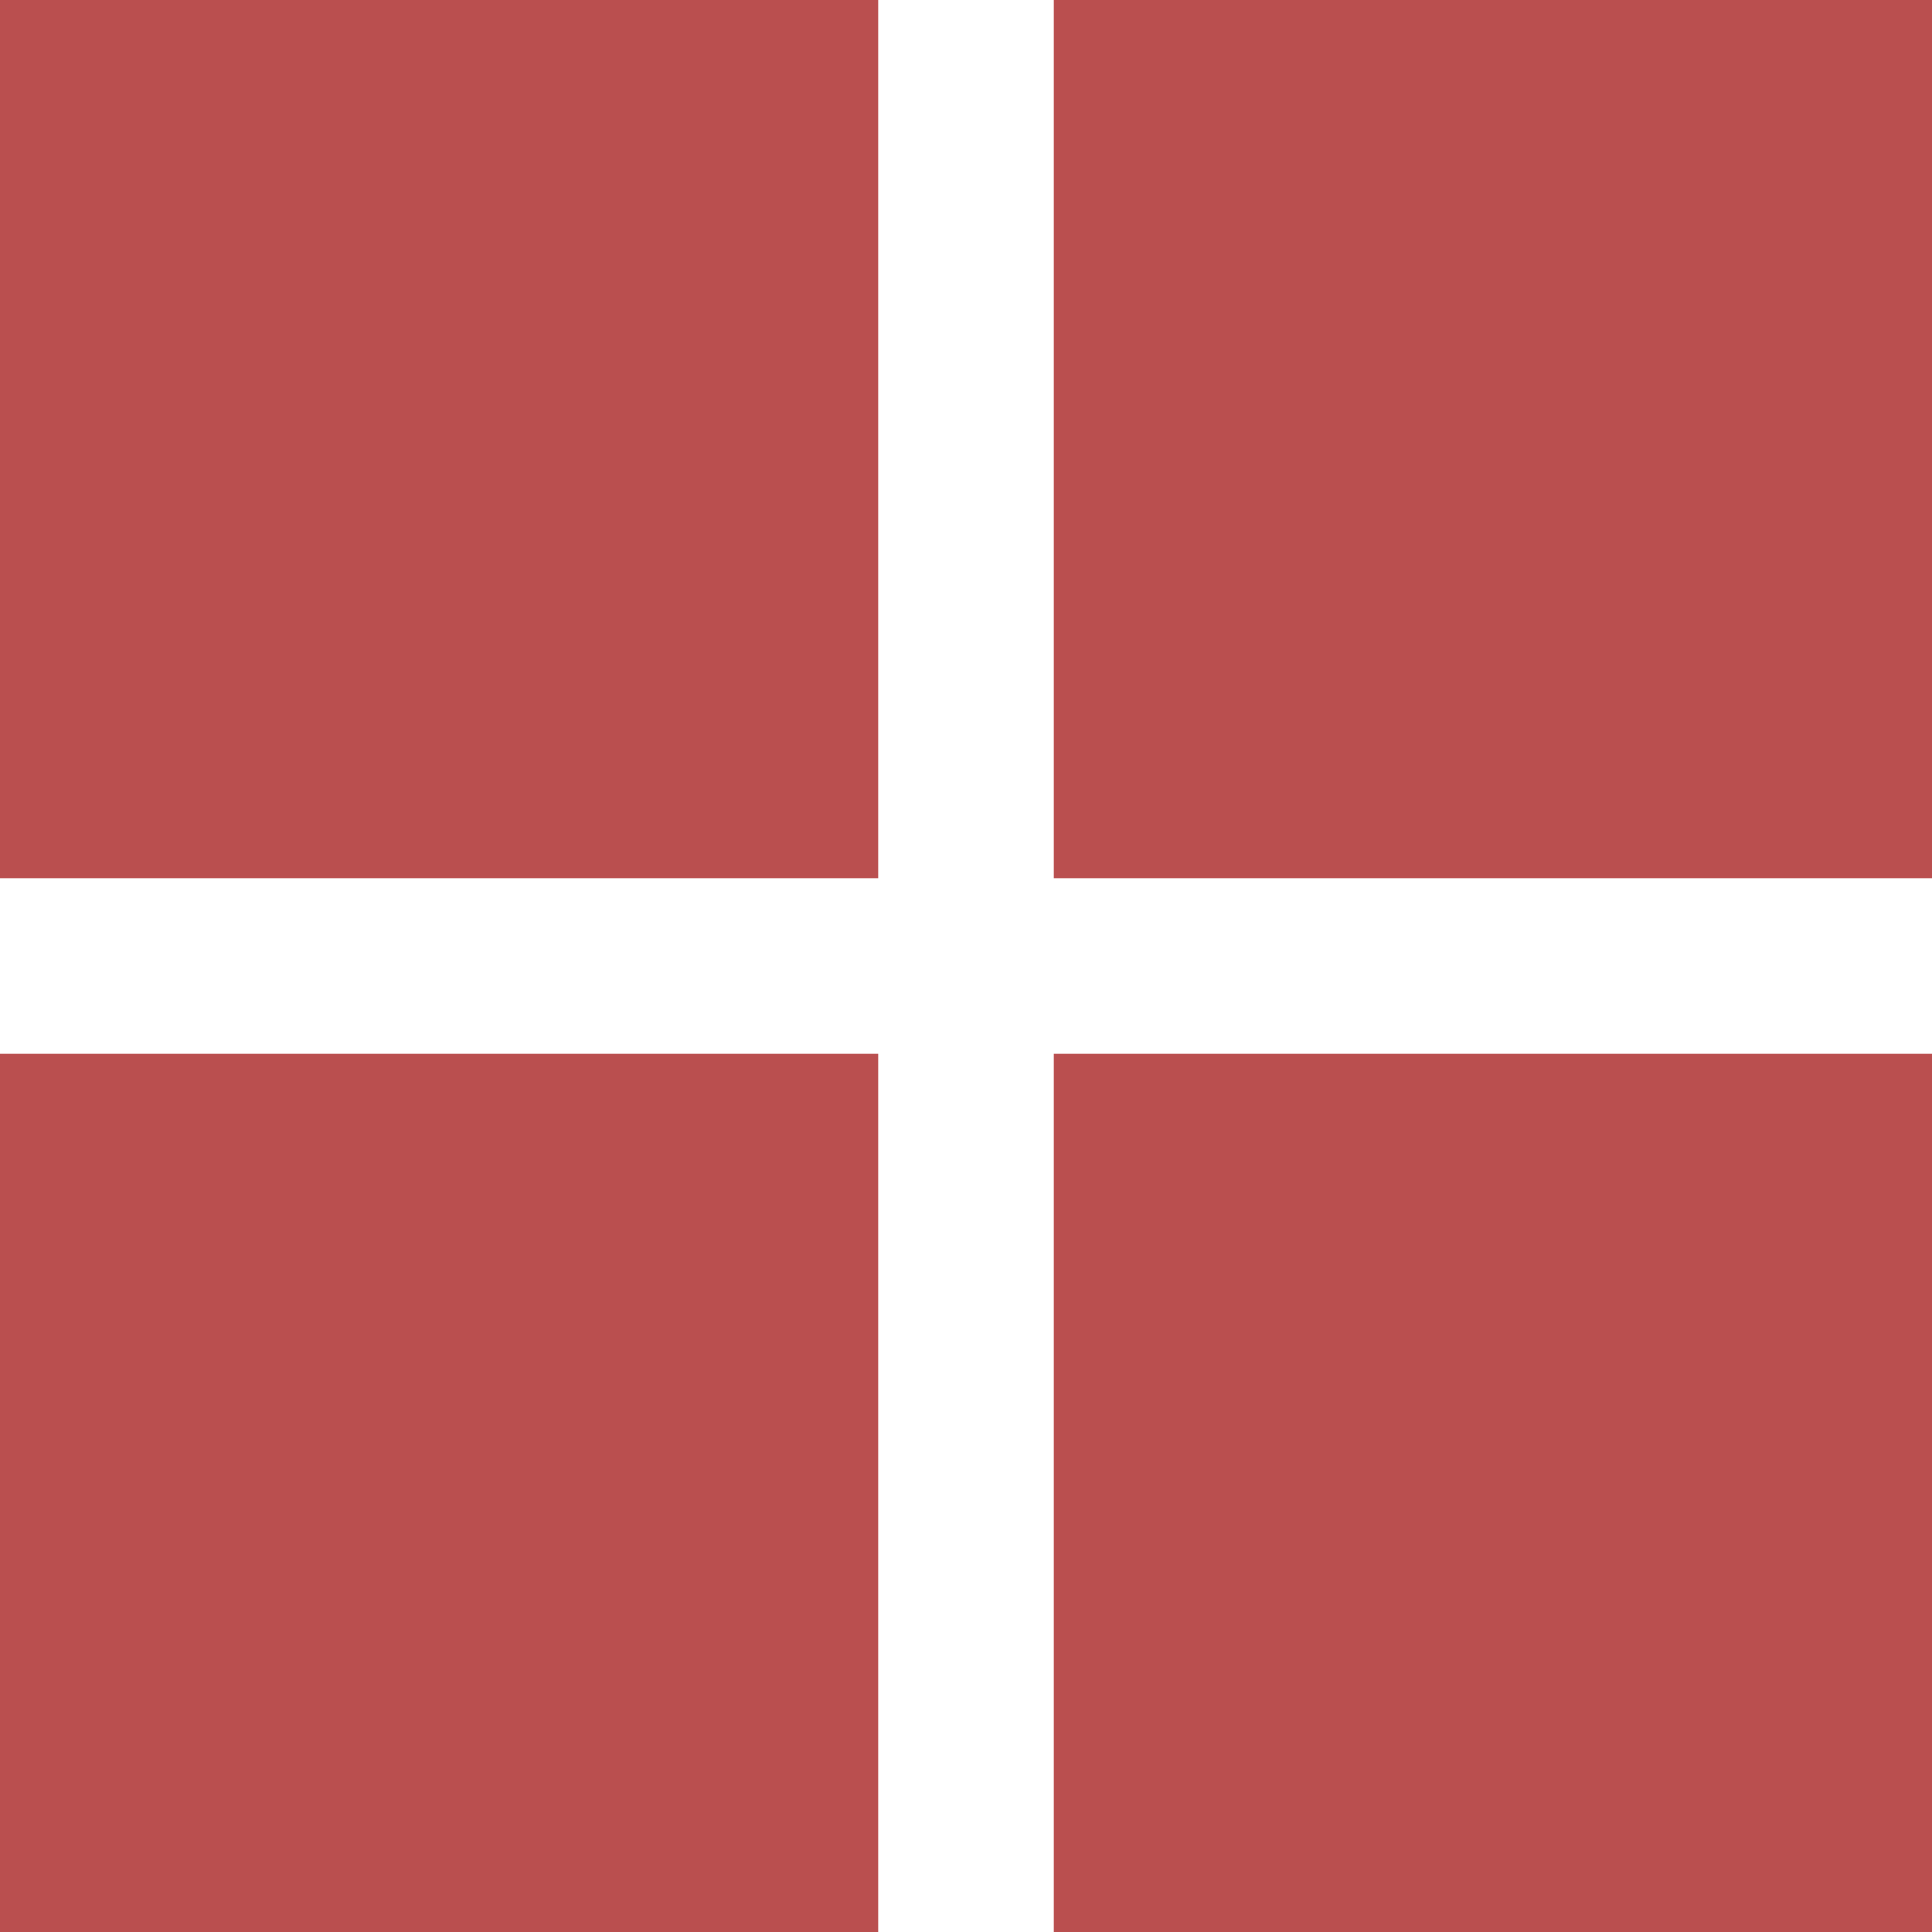
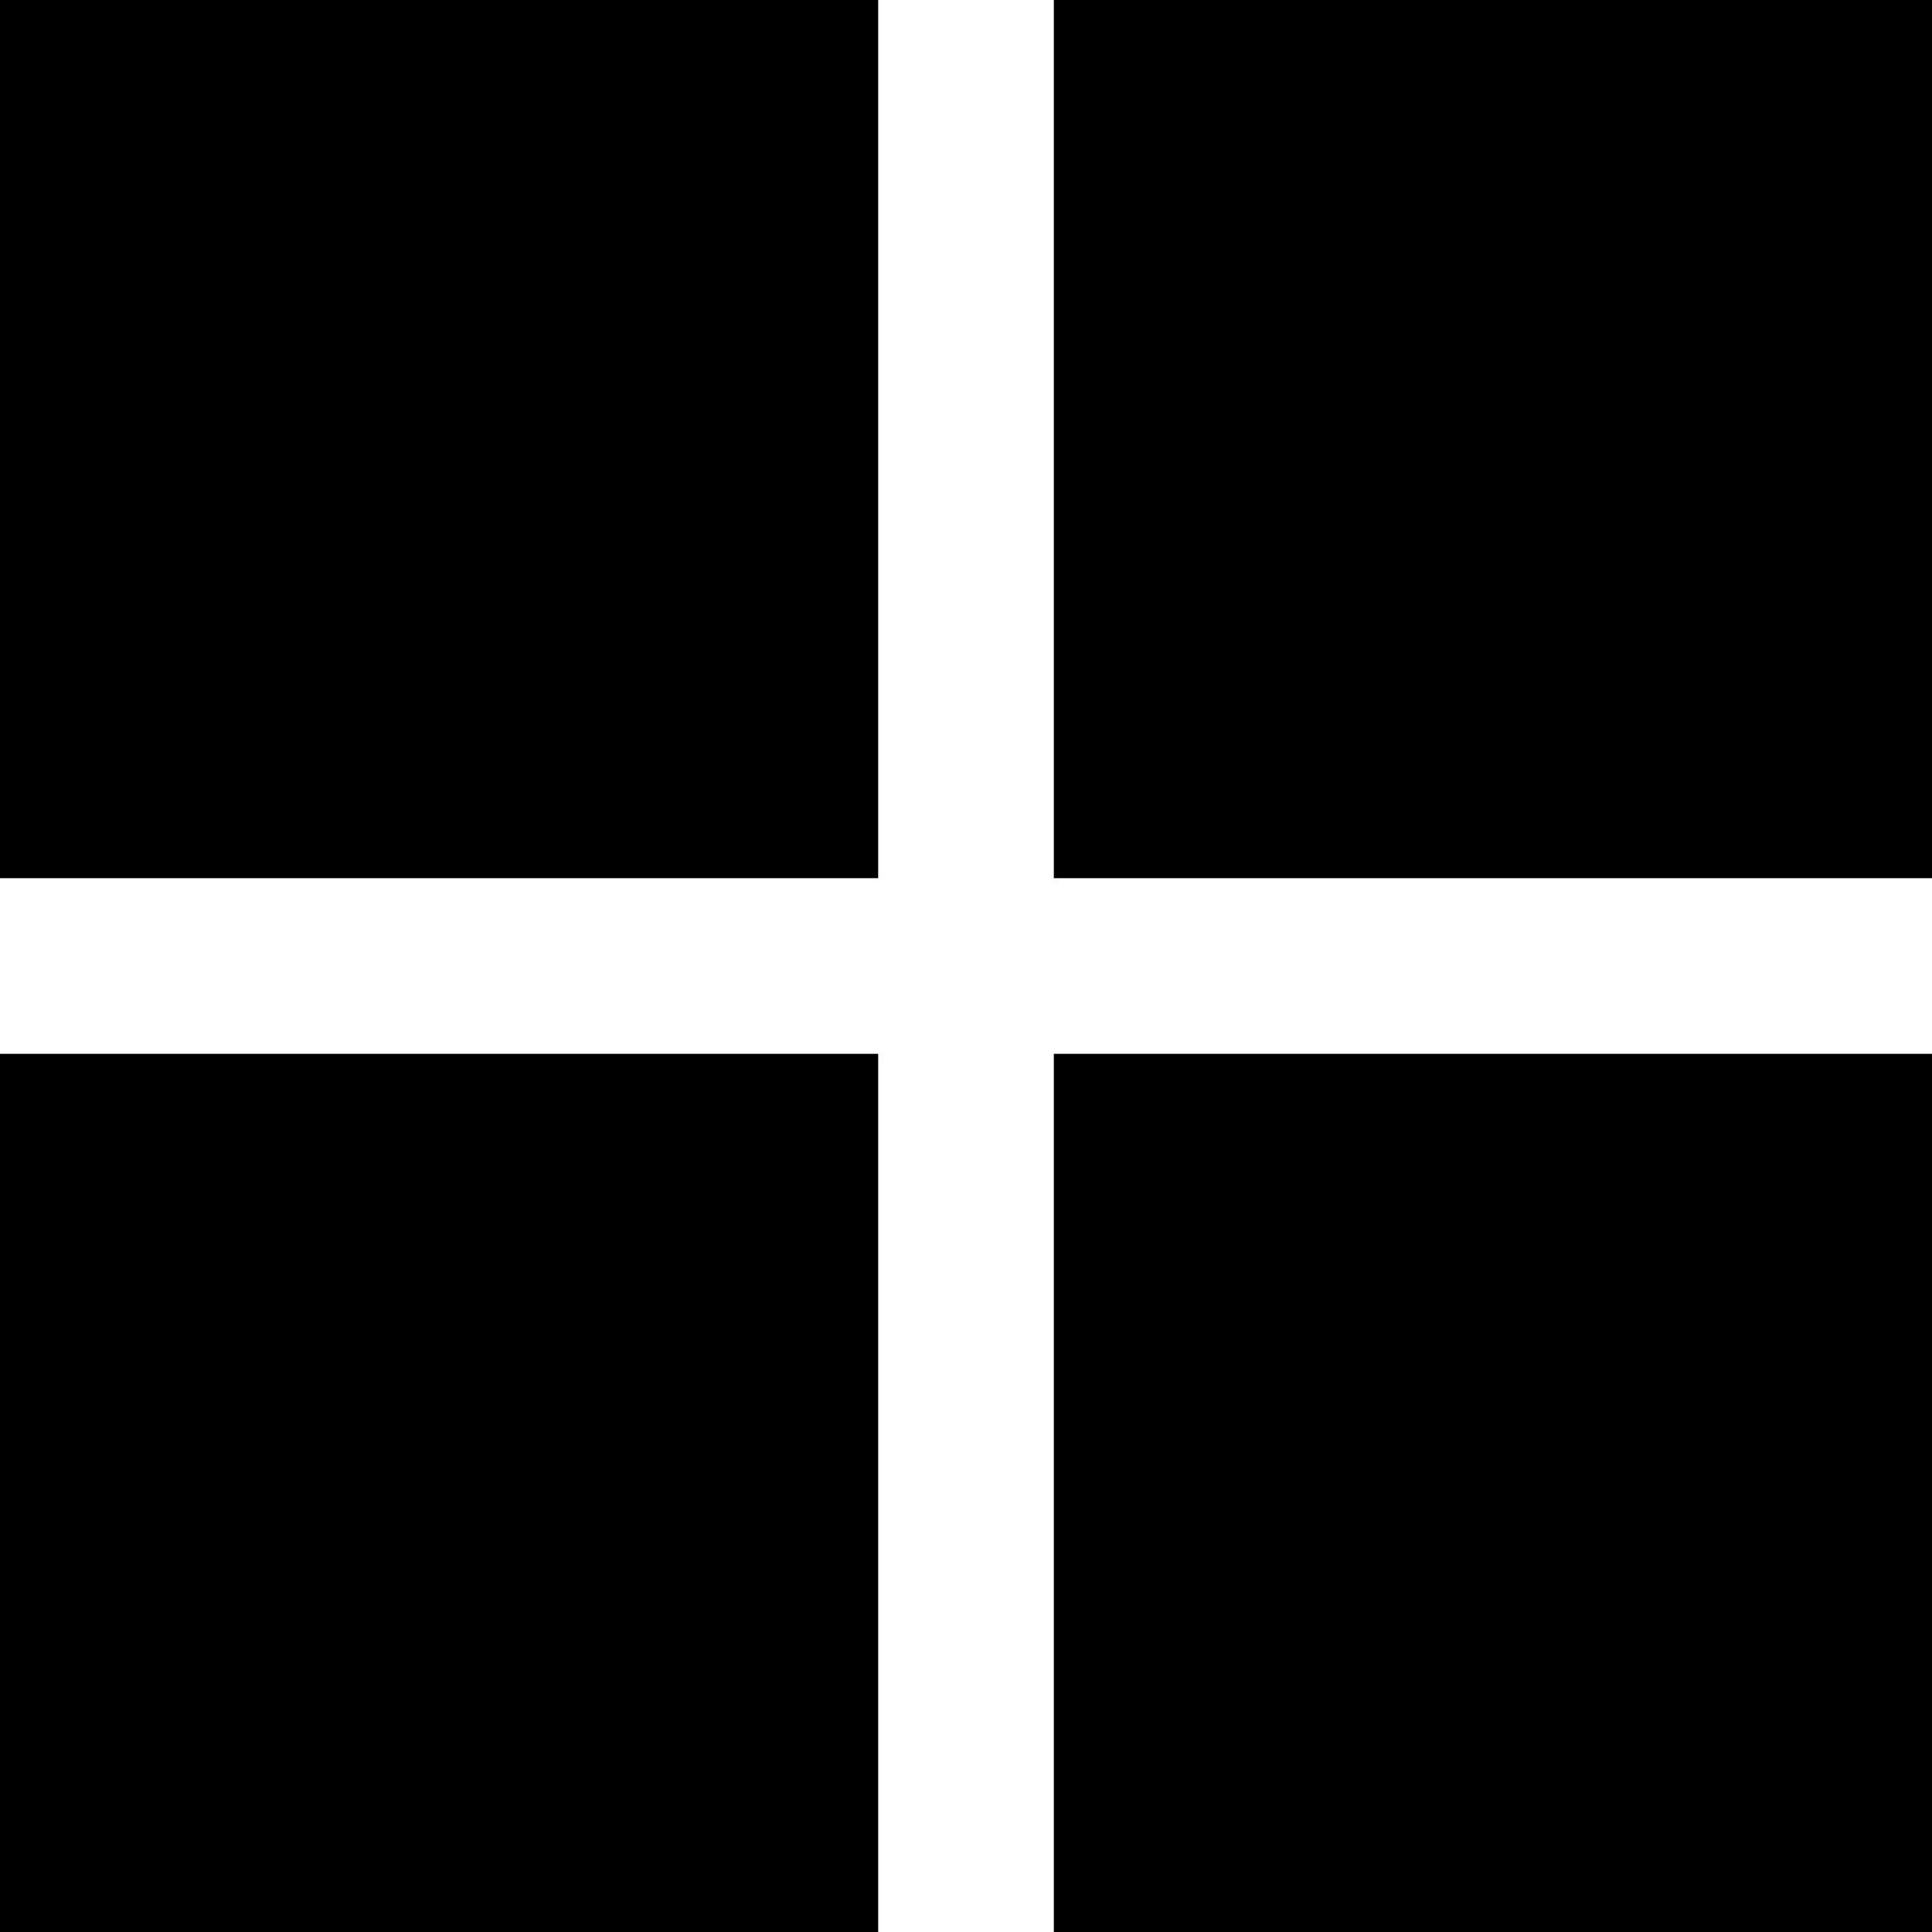
<svg xmlns="http://www.w3.org/2000/svg" width="11" height="11" viewBox="0 0 11 11" fill="none">
-   <path fill-rule="evenodd" clip-rule="evenodd" d="M5 0H0V5H5V0ZM5 6H0V11H5V6ZM6 6H11V11H6V6ZM11 0H6V5H11V0Z" fill="#BA4F4F" />
+   <path fill-rule="evenodd" clip-rule="evenodd" d="M5 0H0V5H5V0ZM5 6H0V11H5V6ZM6 6H11V11H6V6ZM11 0H6V5H11V0Z" fill="currentColor" />
</svg>
